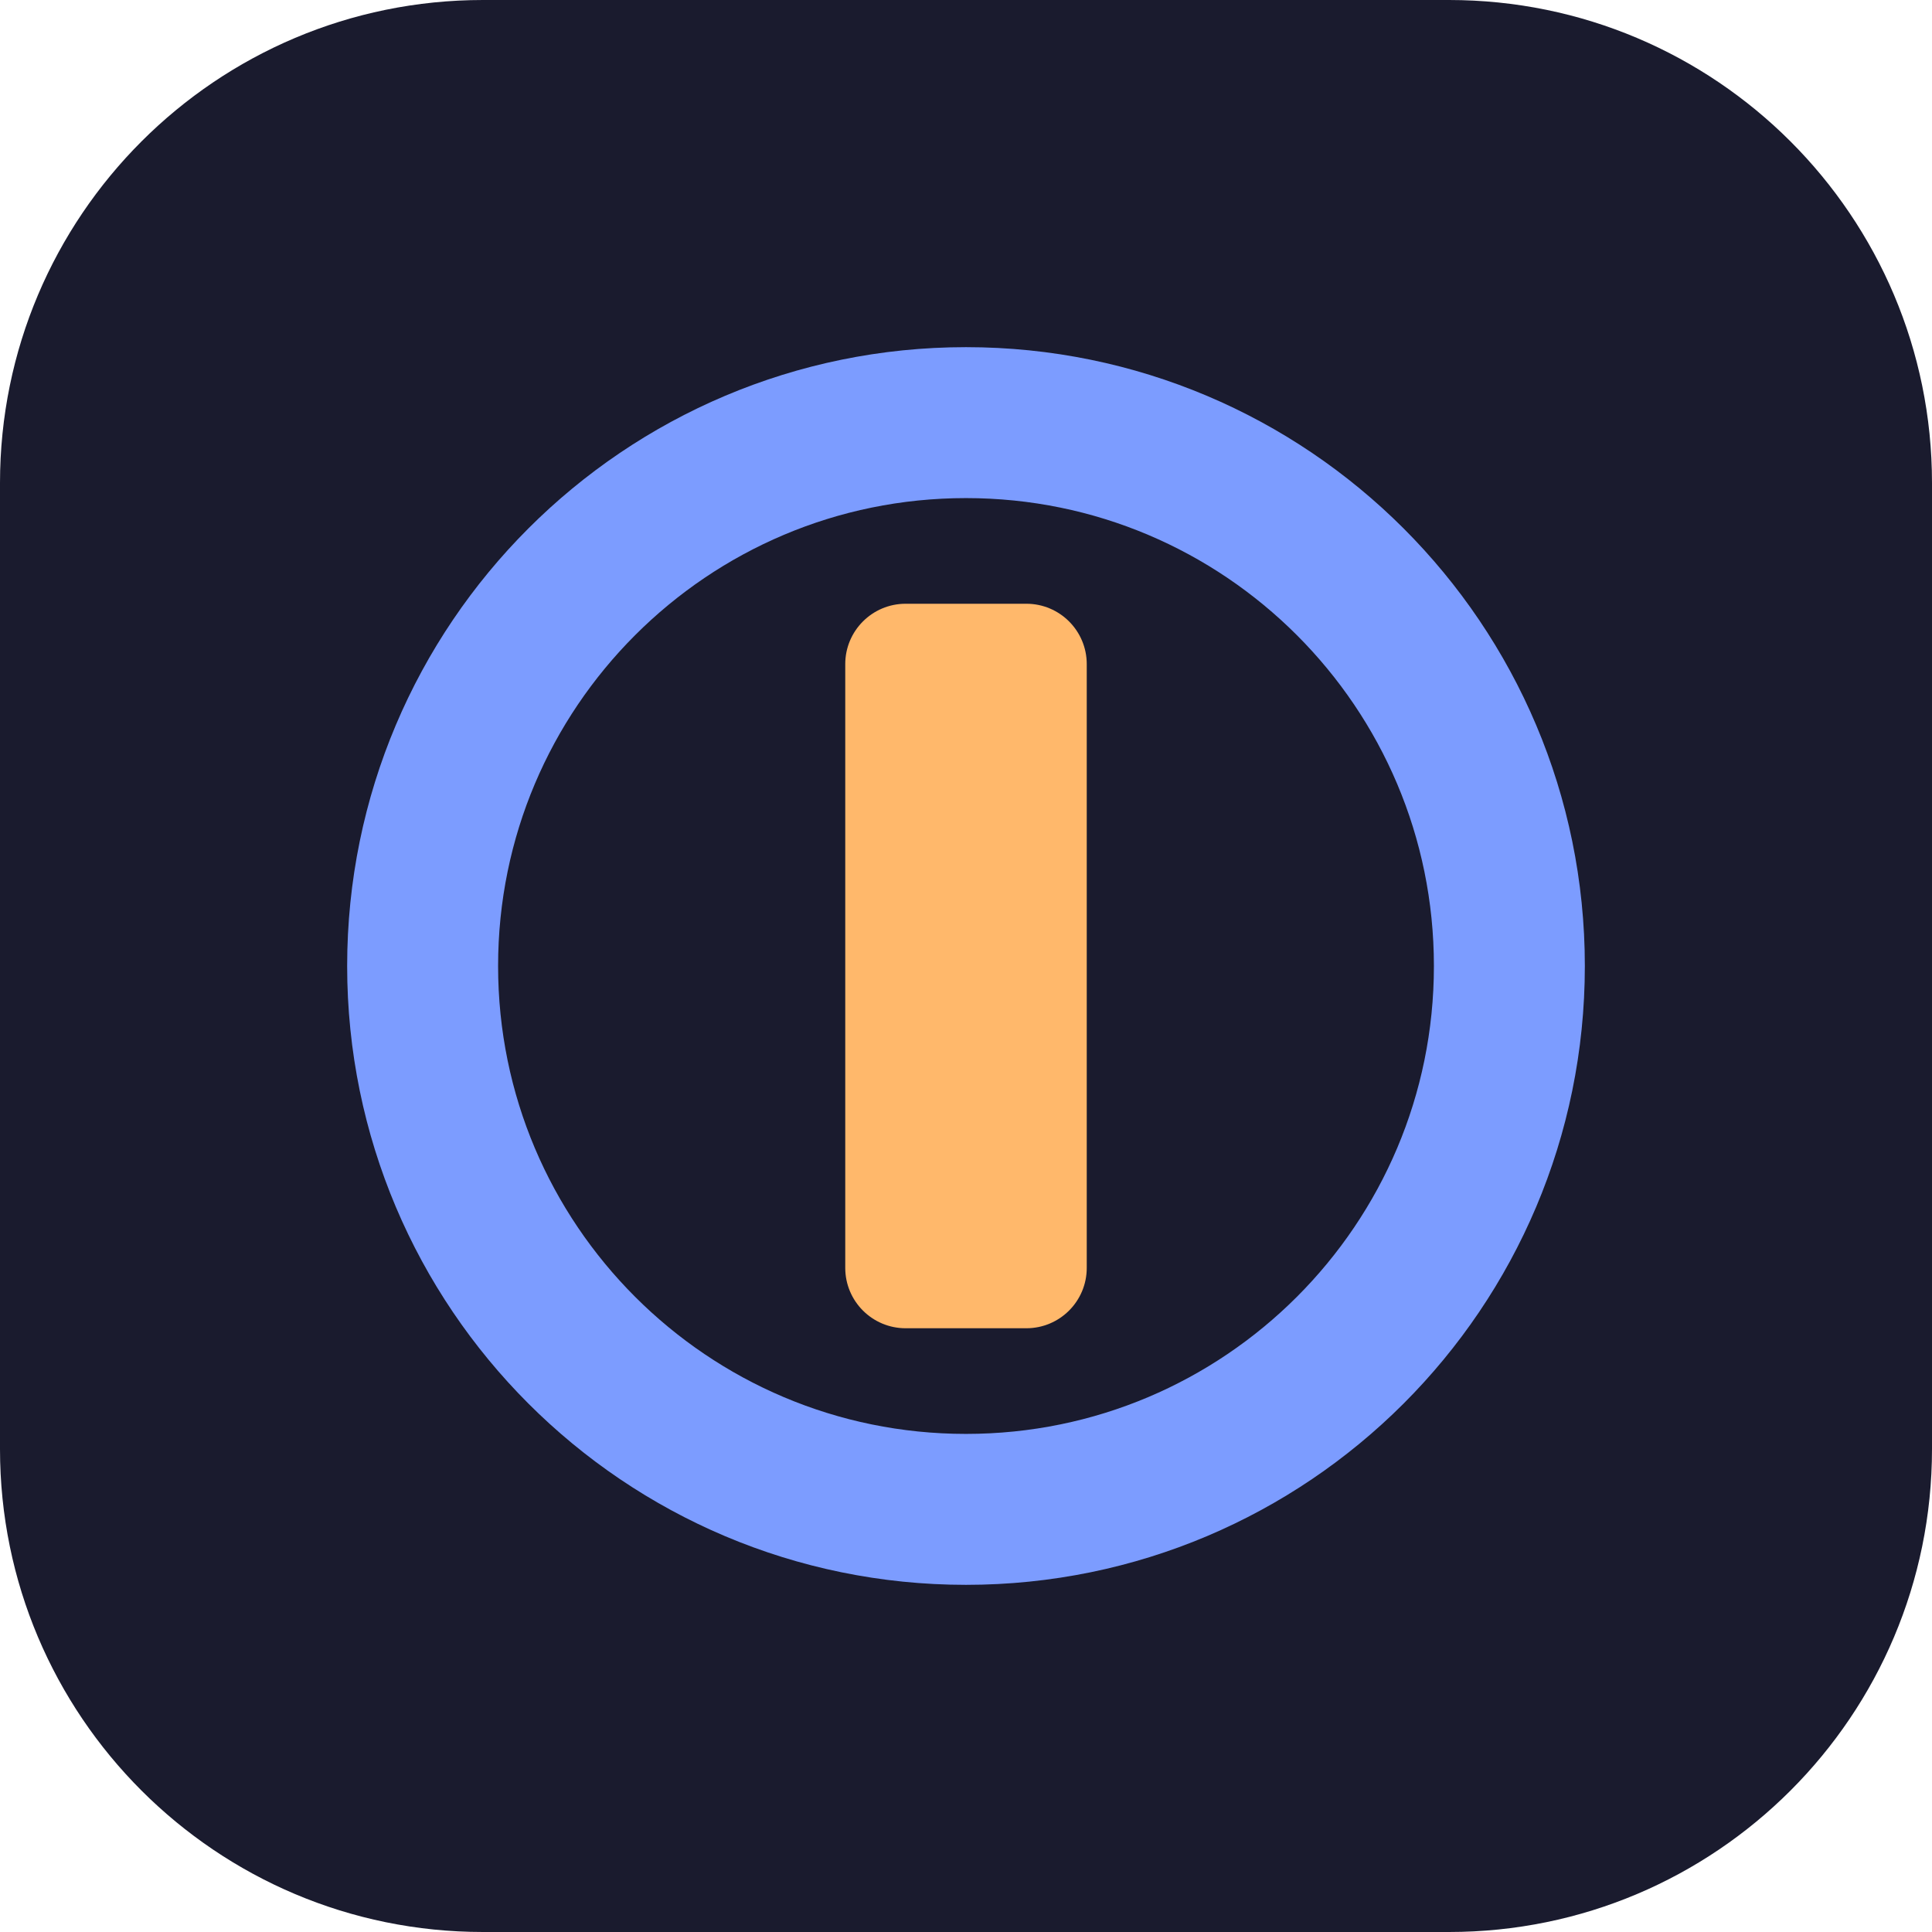
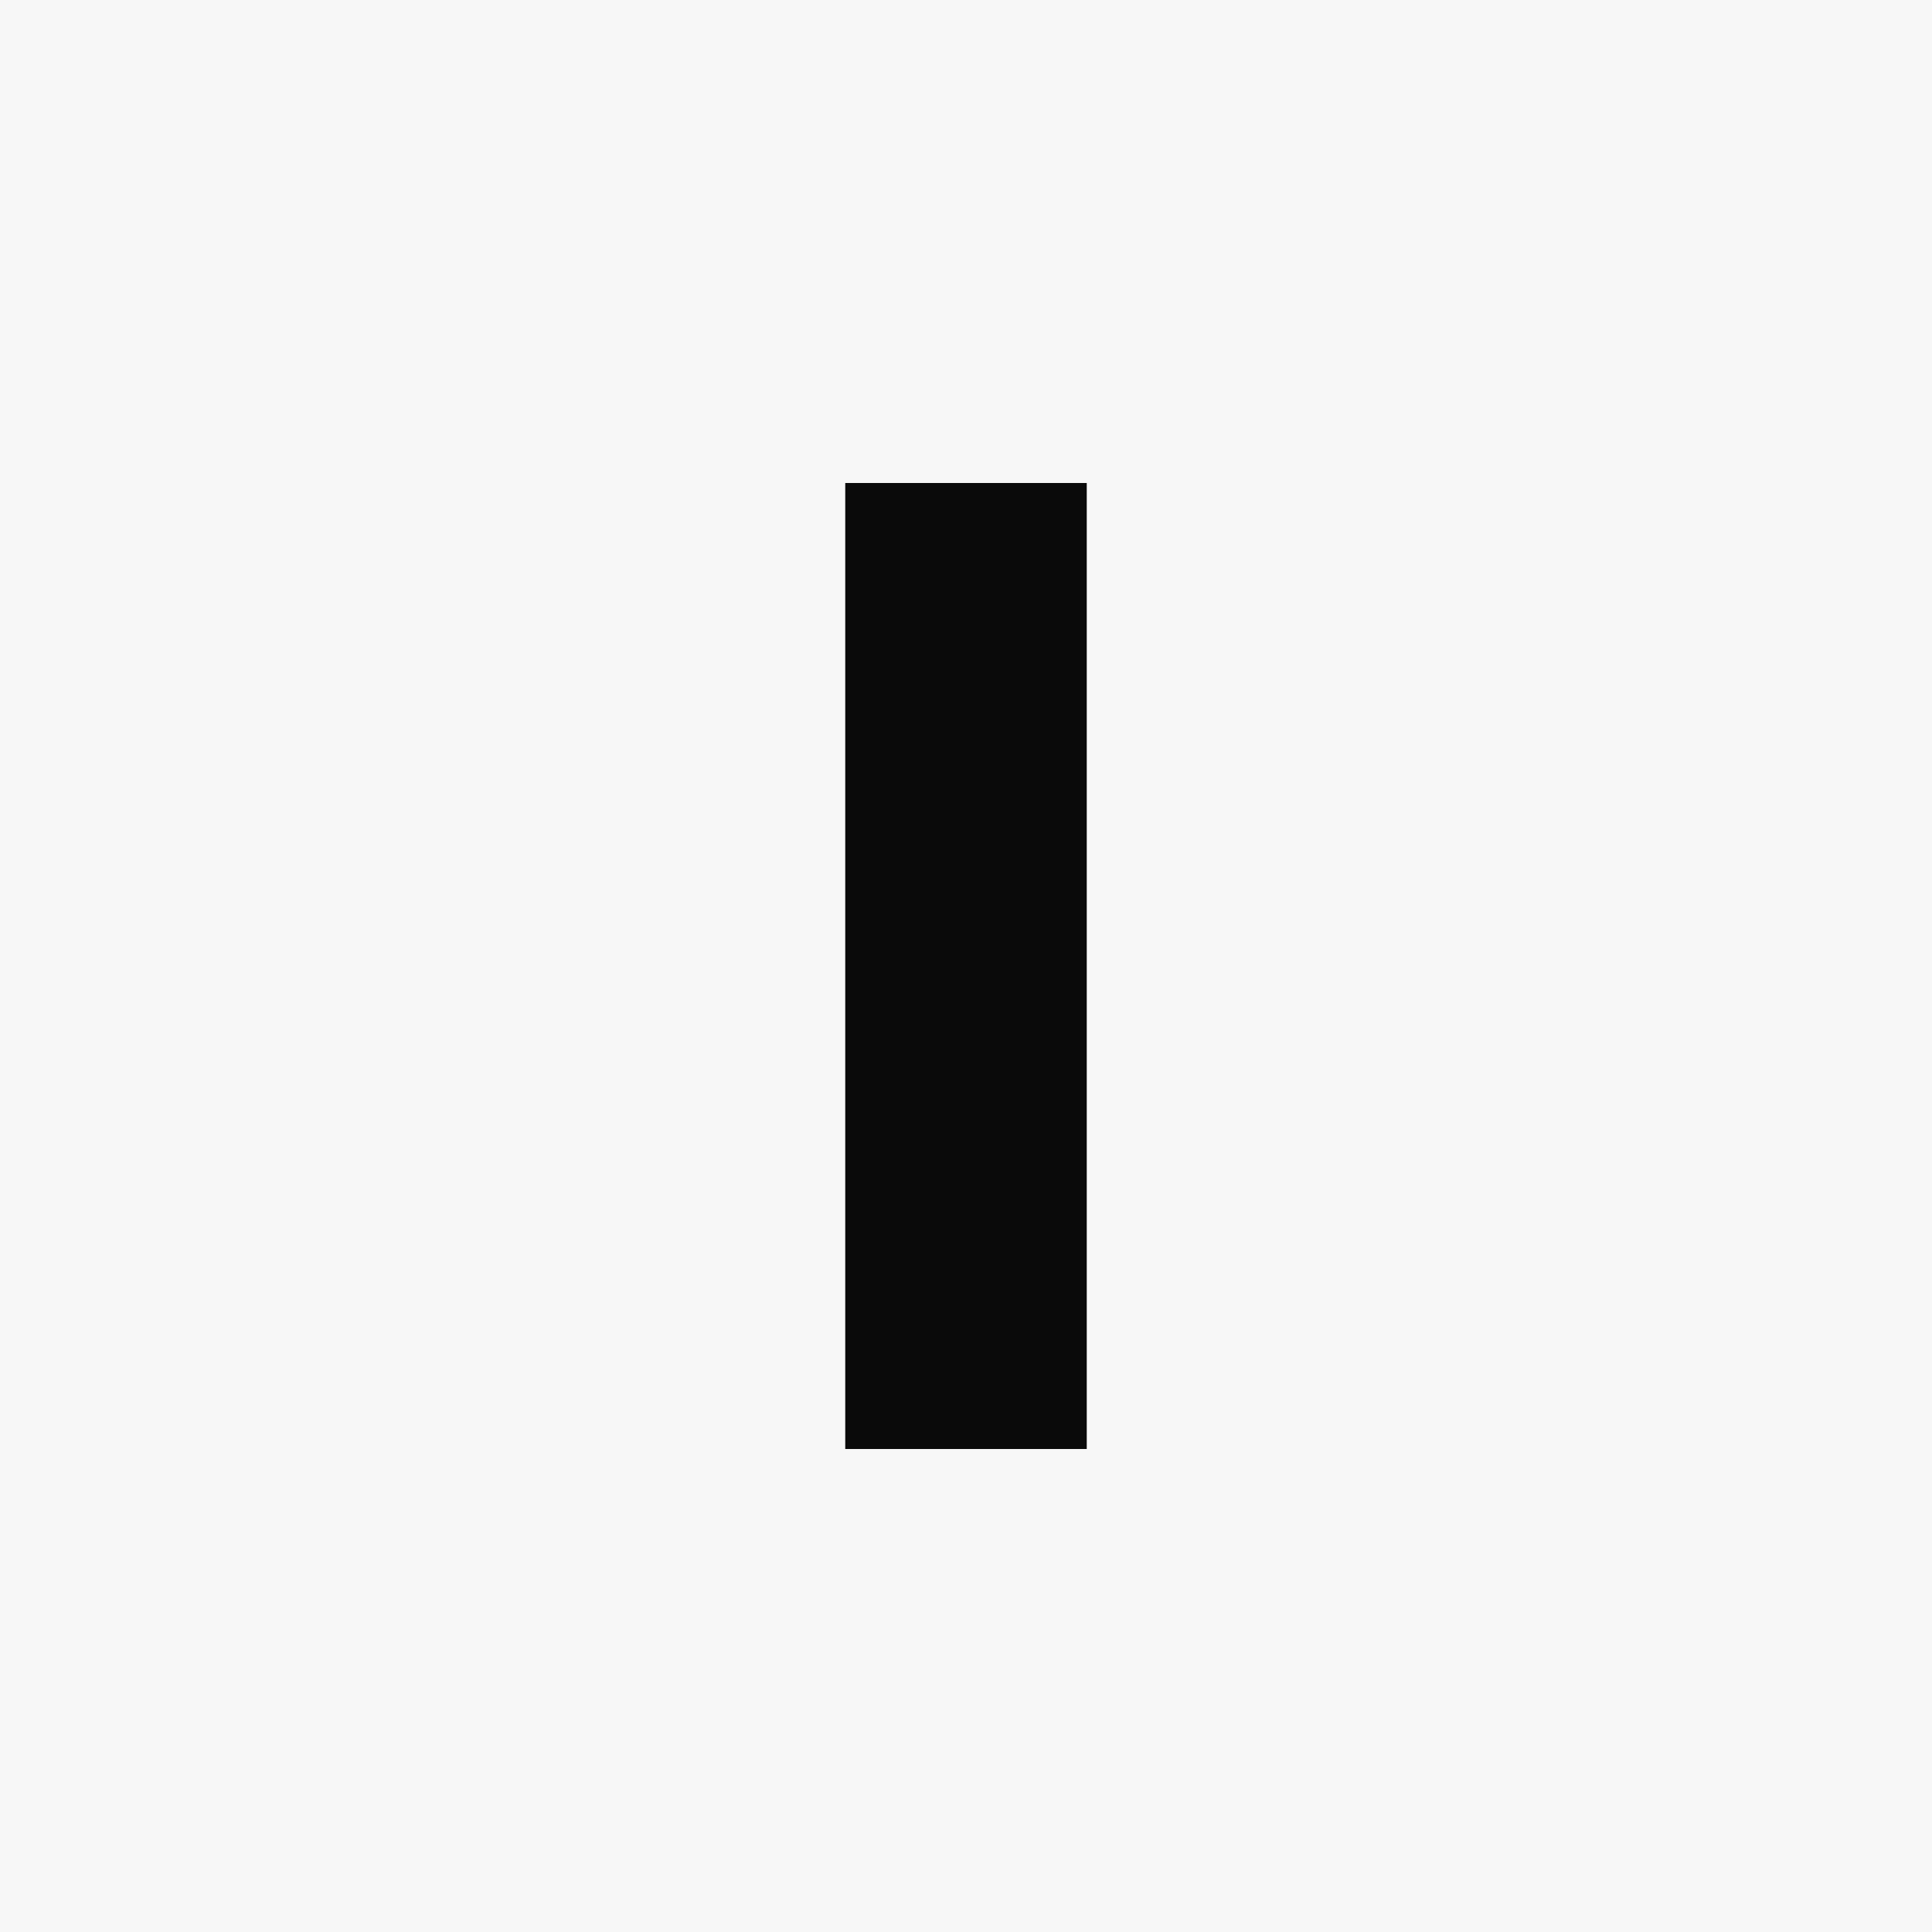
<svg xmlns="http://www.w3.org/2000/svg" viewBox="0 0 32 32" role="img" aria-label="I">
-   <rect width="32" height="32" rx="8" fill="#1a1b2e" />
-   <circle cx="16" cy="16" r="9" fill="none" stroke="#7c9cff" stroke-width="2.5" />
-   <rect x="14" y="10" width="4" height="12" rx="1" fill="#ffb86b" />
+   <rect width="32" height="32" fill="#f7f7f7" />
+   <rect x="14" y="8" width="4" height="16" fill="#0a0a0a" />
</svg>
